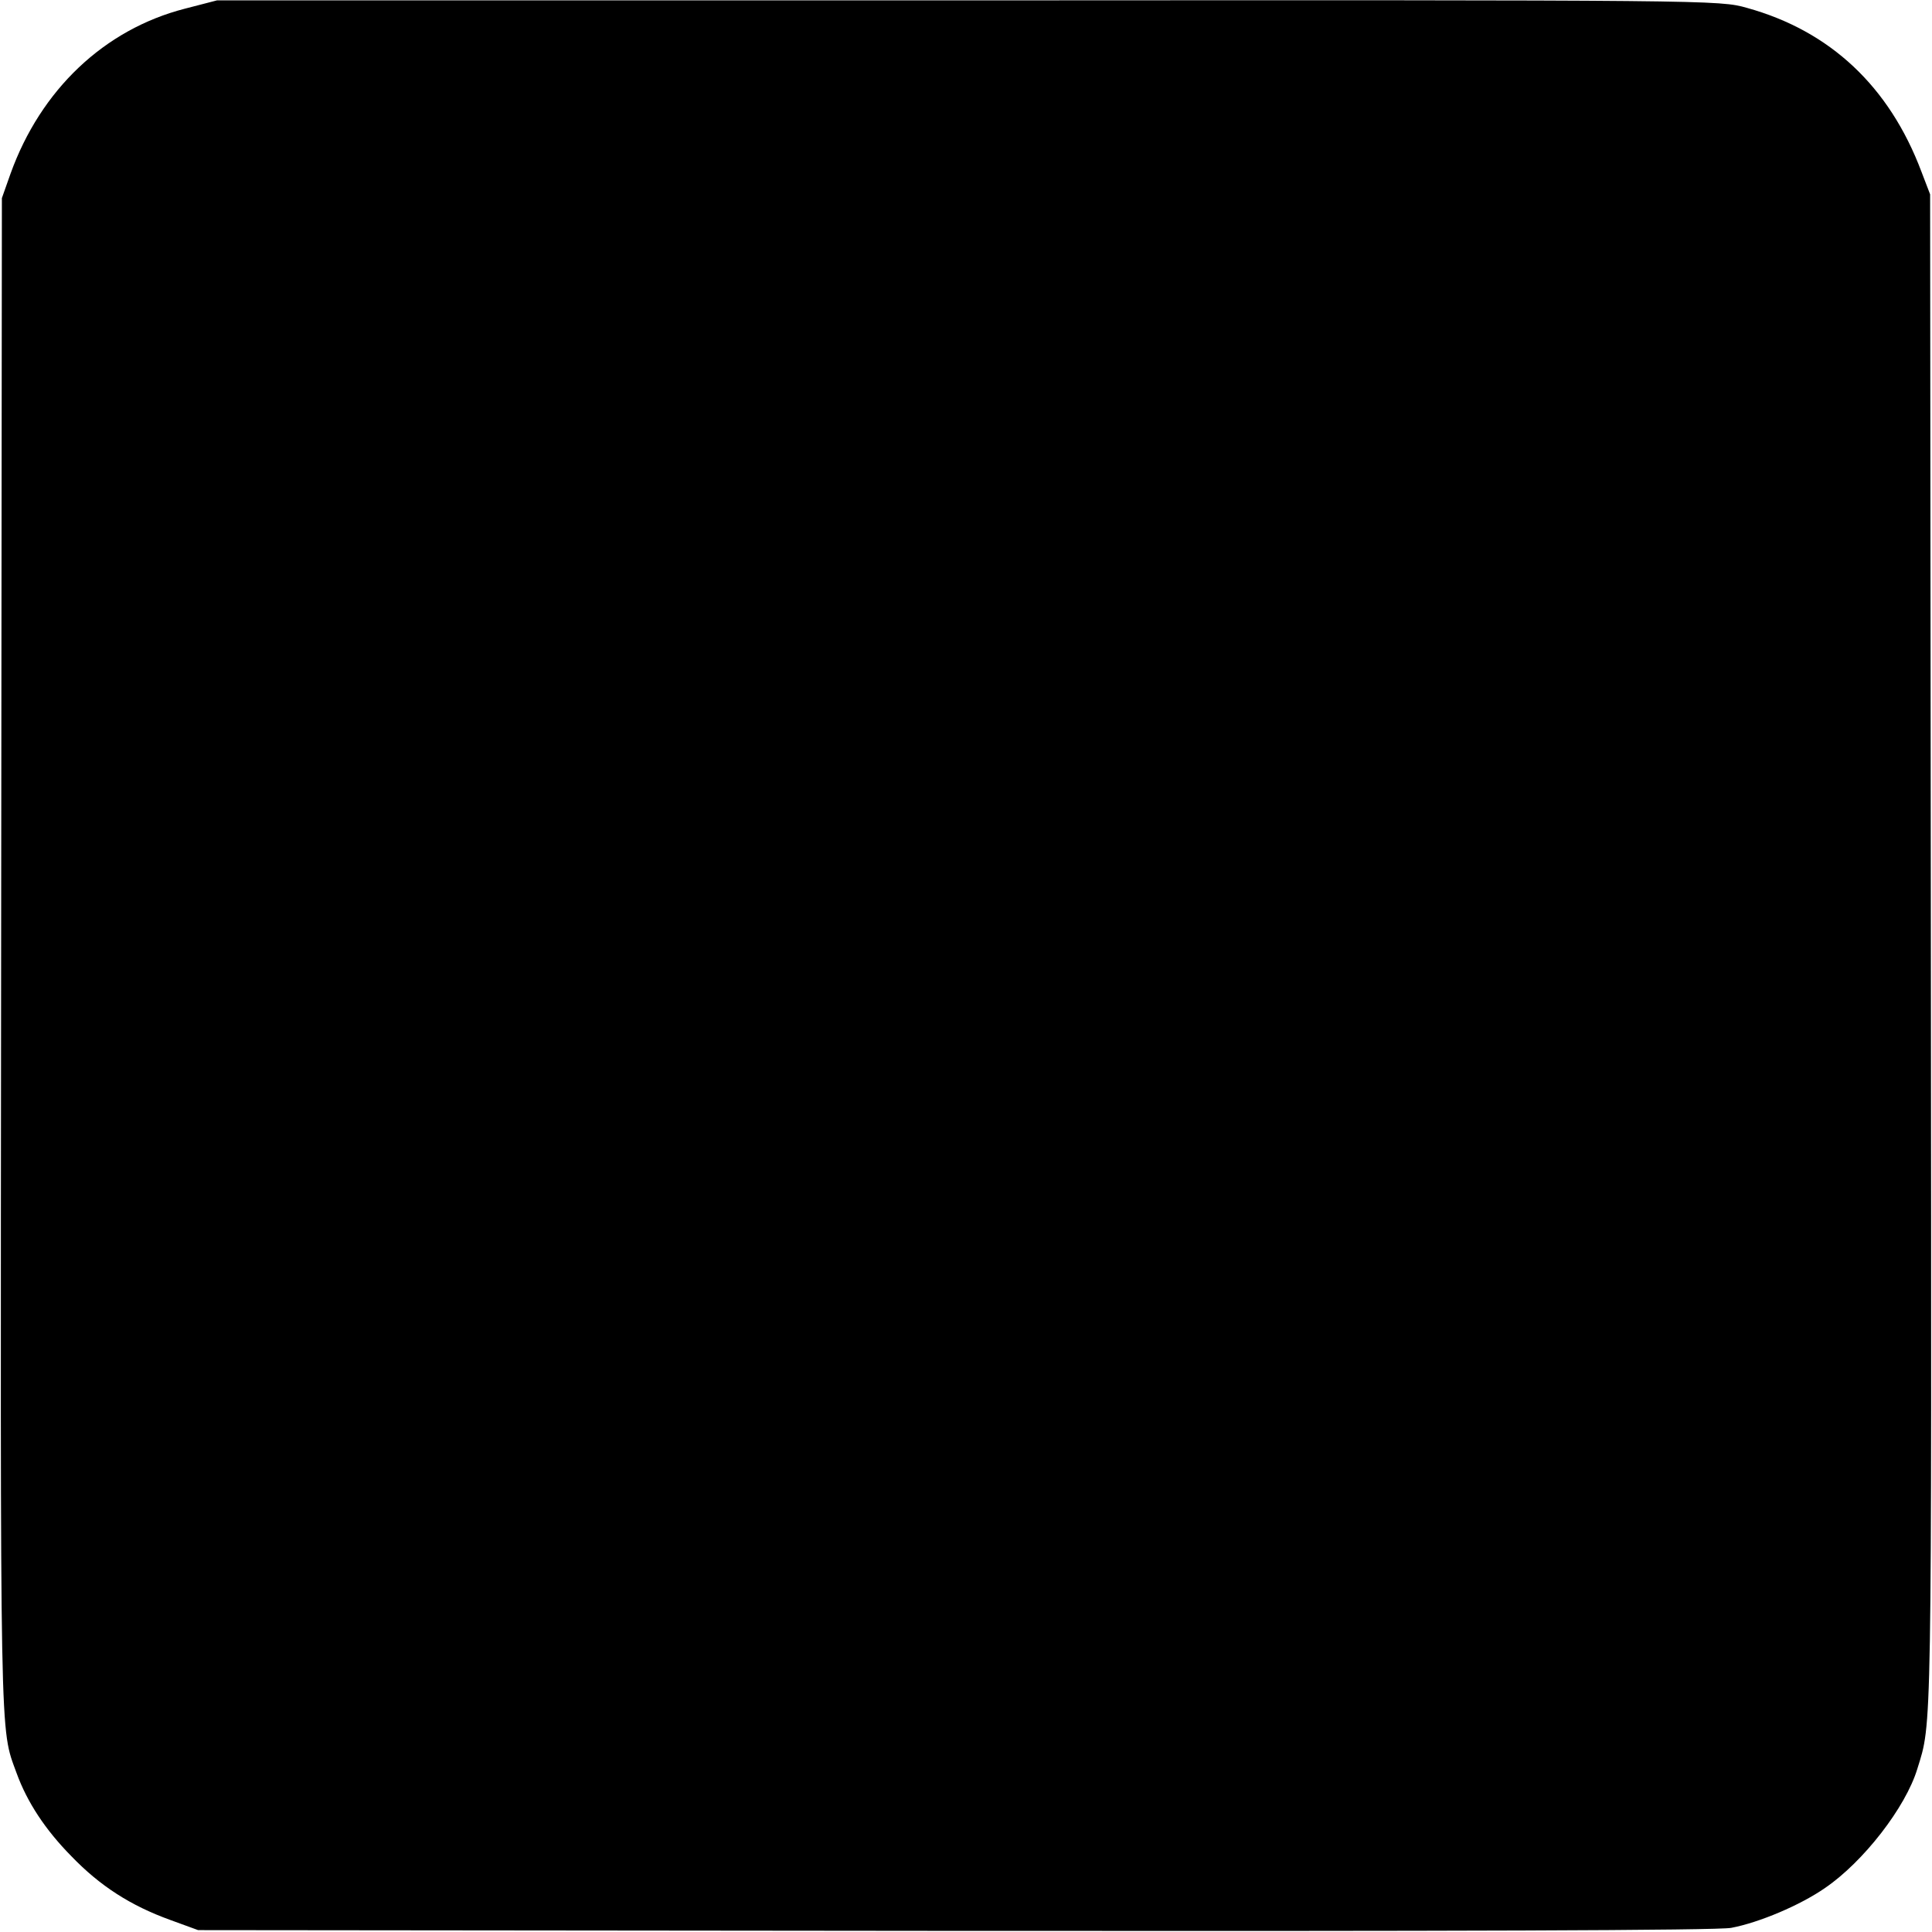
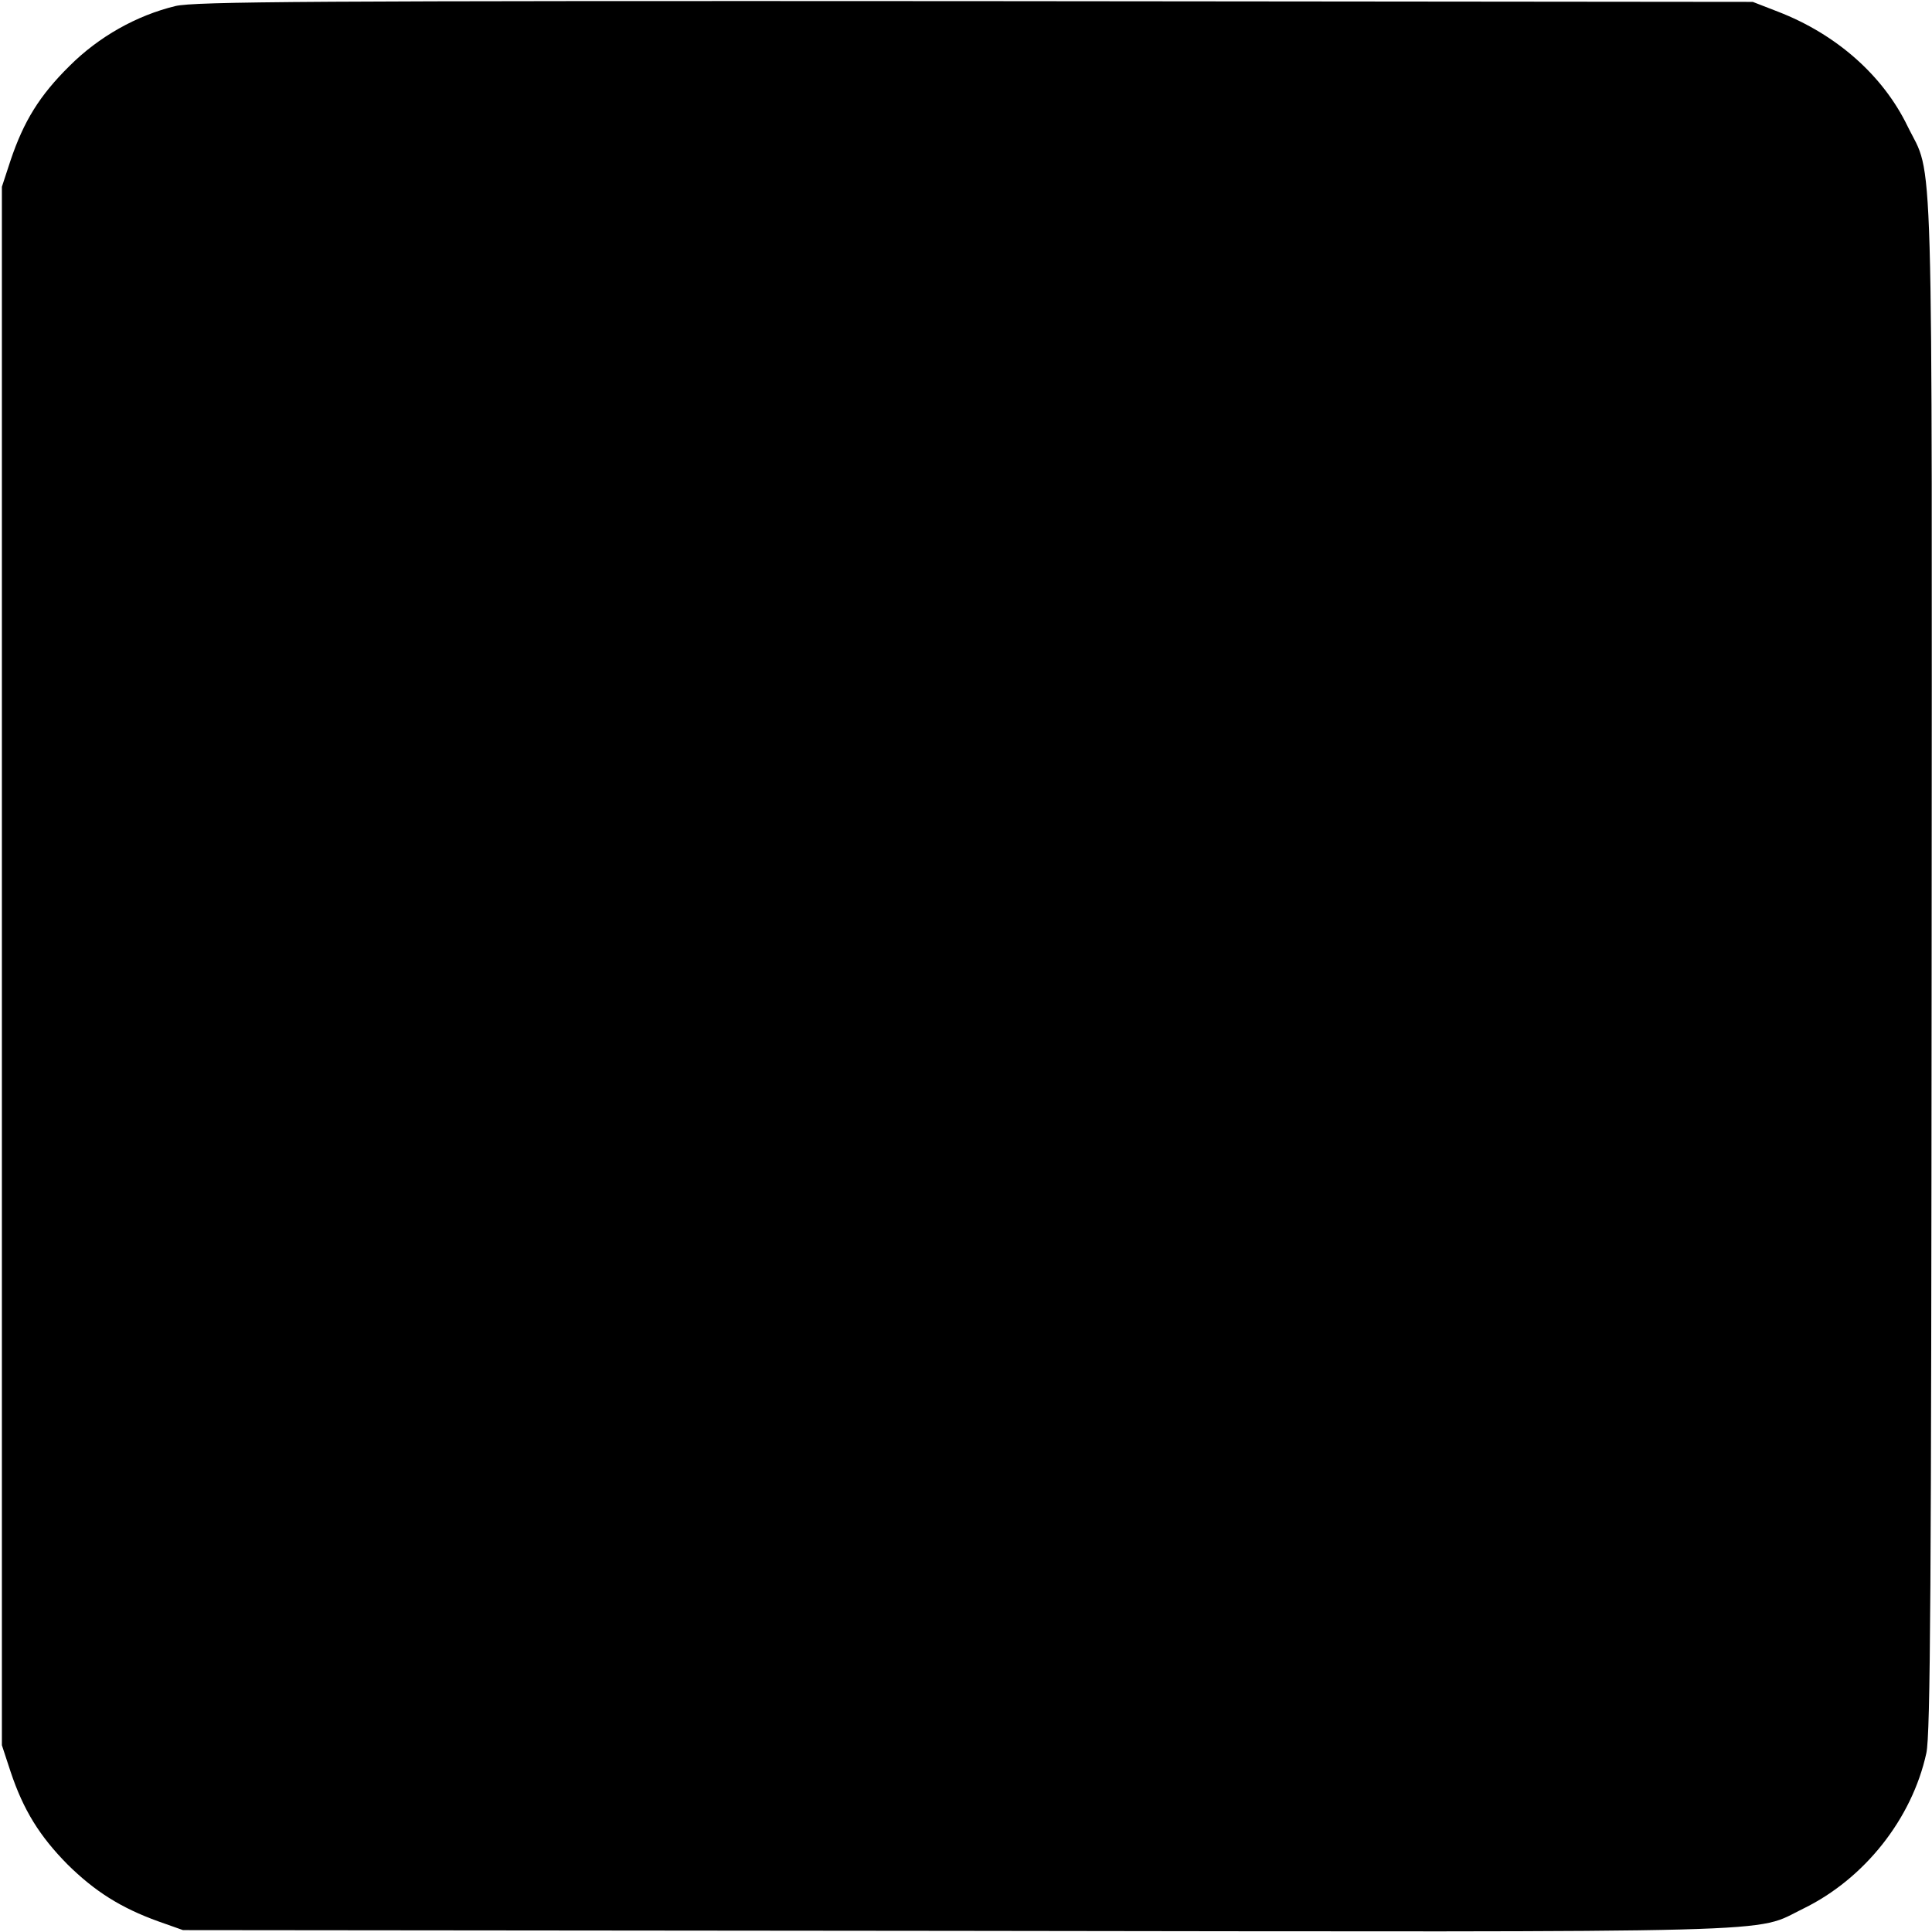
- <svg xmlns="http://www.w3.org/2000/svg" version="1" width="682.667" height="682.667" viewBox="0 0 512 512">
-   <path d="M49 2.3C27.6 7.8 10.8 23.8 2.8 46L.5 52.5l-.2 201c-.2 212.4-.4 204 4.1 216.4 2.8 7.7 7.6 15 14.5 22 7.6 7.9 15.7 13.1 26.2 16.9l7.4 2.7 200.5.2c131.5.1 202.3-.1 205.8-.8 7.4-1.4 18.3-6 24.9-10.6 10.1-6.9 21.3-21.3 24.4-31.5 3.9-12.6 3.8-6 3.6-215.8l-.2-201.5-2.3-6C500.7 22.9 485 8.2 463 2.1 455.6 0 454.6 0 256.5.1h-199L49 2.3z" />
+ <svg xmlns="http://www.w3.org/2000/svg" version="1.0" width="512pt" height="512pt" viewBox="0 0 512 512" preserveAspectRatio="xMidYMid meet">
+   <g transform="translate(0,512) scale(0.1,-0.1)" fill="#000000" stroke="none">
+     <path d="M465 5104 c-103 -25 -203 -81 -281 -159 -79 -78 -121 -146 -156 -250 l-23 -70 0 -2065 0 -2065 23 -70 c34 -102 77 -171 151 -246 72 -71 141 -115 241 -151 l65 -23 2050 -2 c2259 -3 2108 -7 2244 59 162 79 288 238 326 412 11 49 13 444 14 2091 1 2247 6 2078 -64 2221 -65 134 -188 243 -343 303 l-67 26 -2060 2 c-1769 1 -2068 -1 -2120 -13z" />
+   </g>
</svg>
